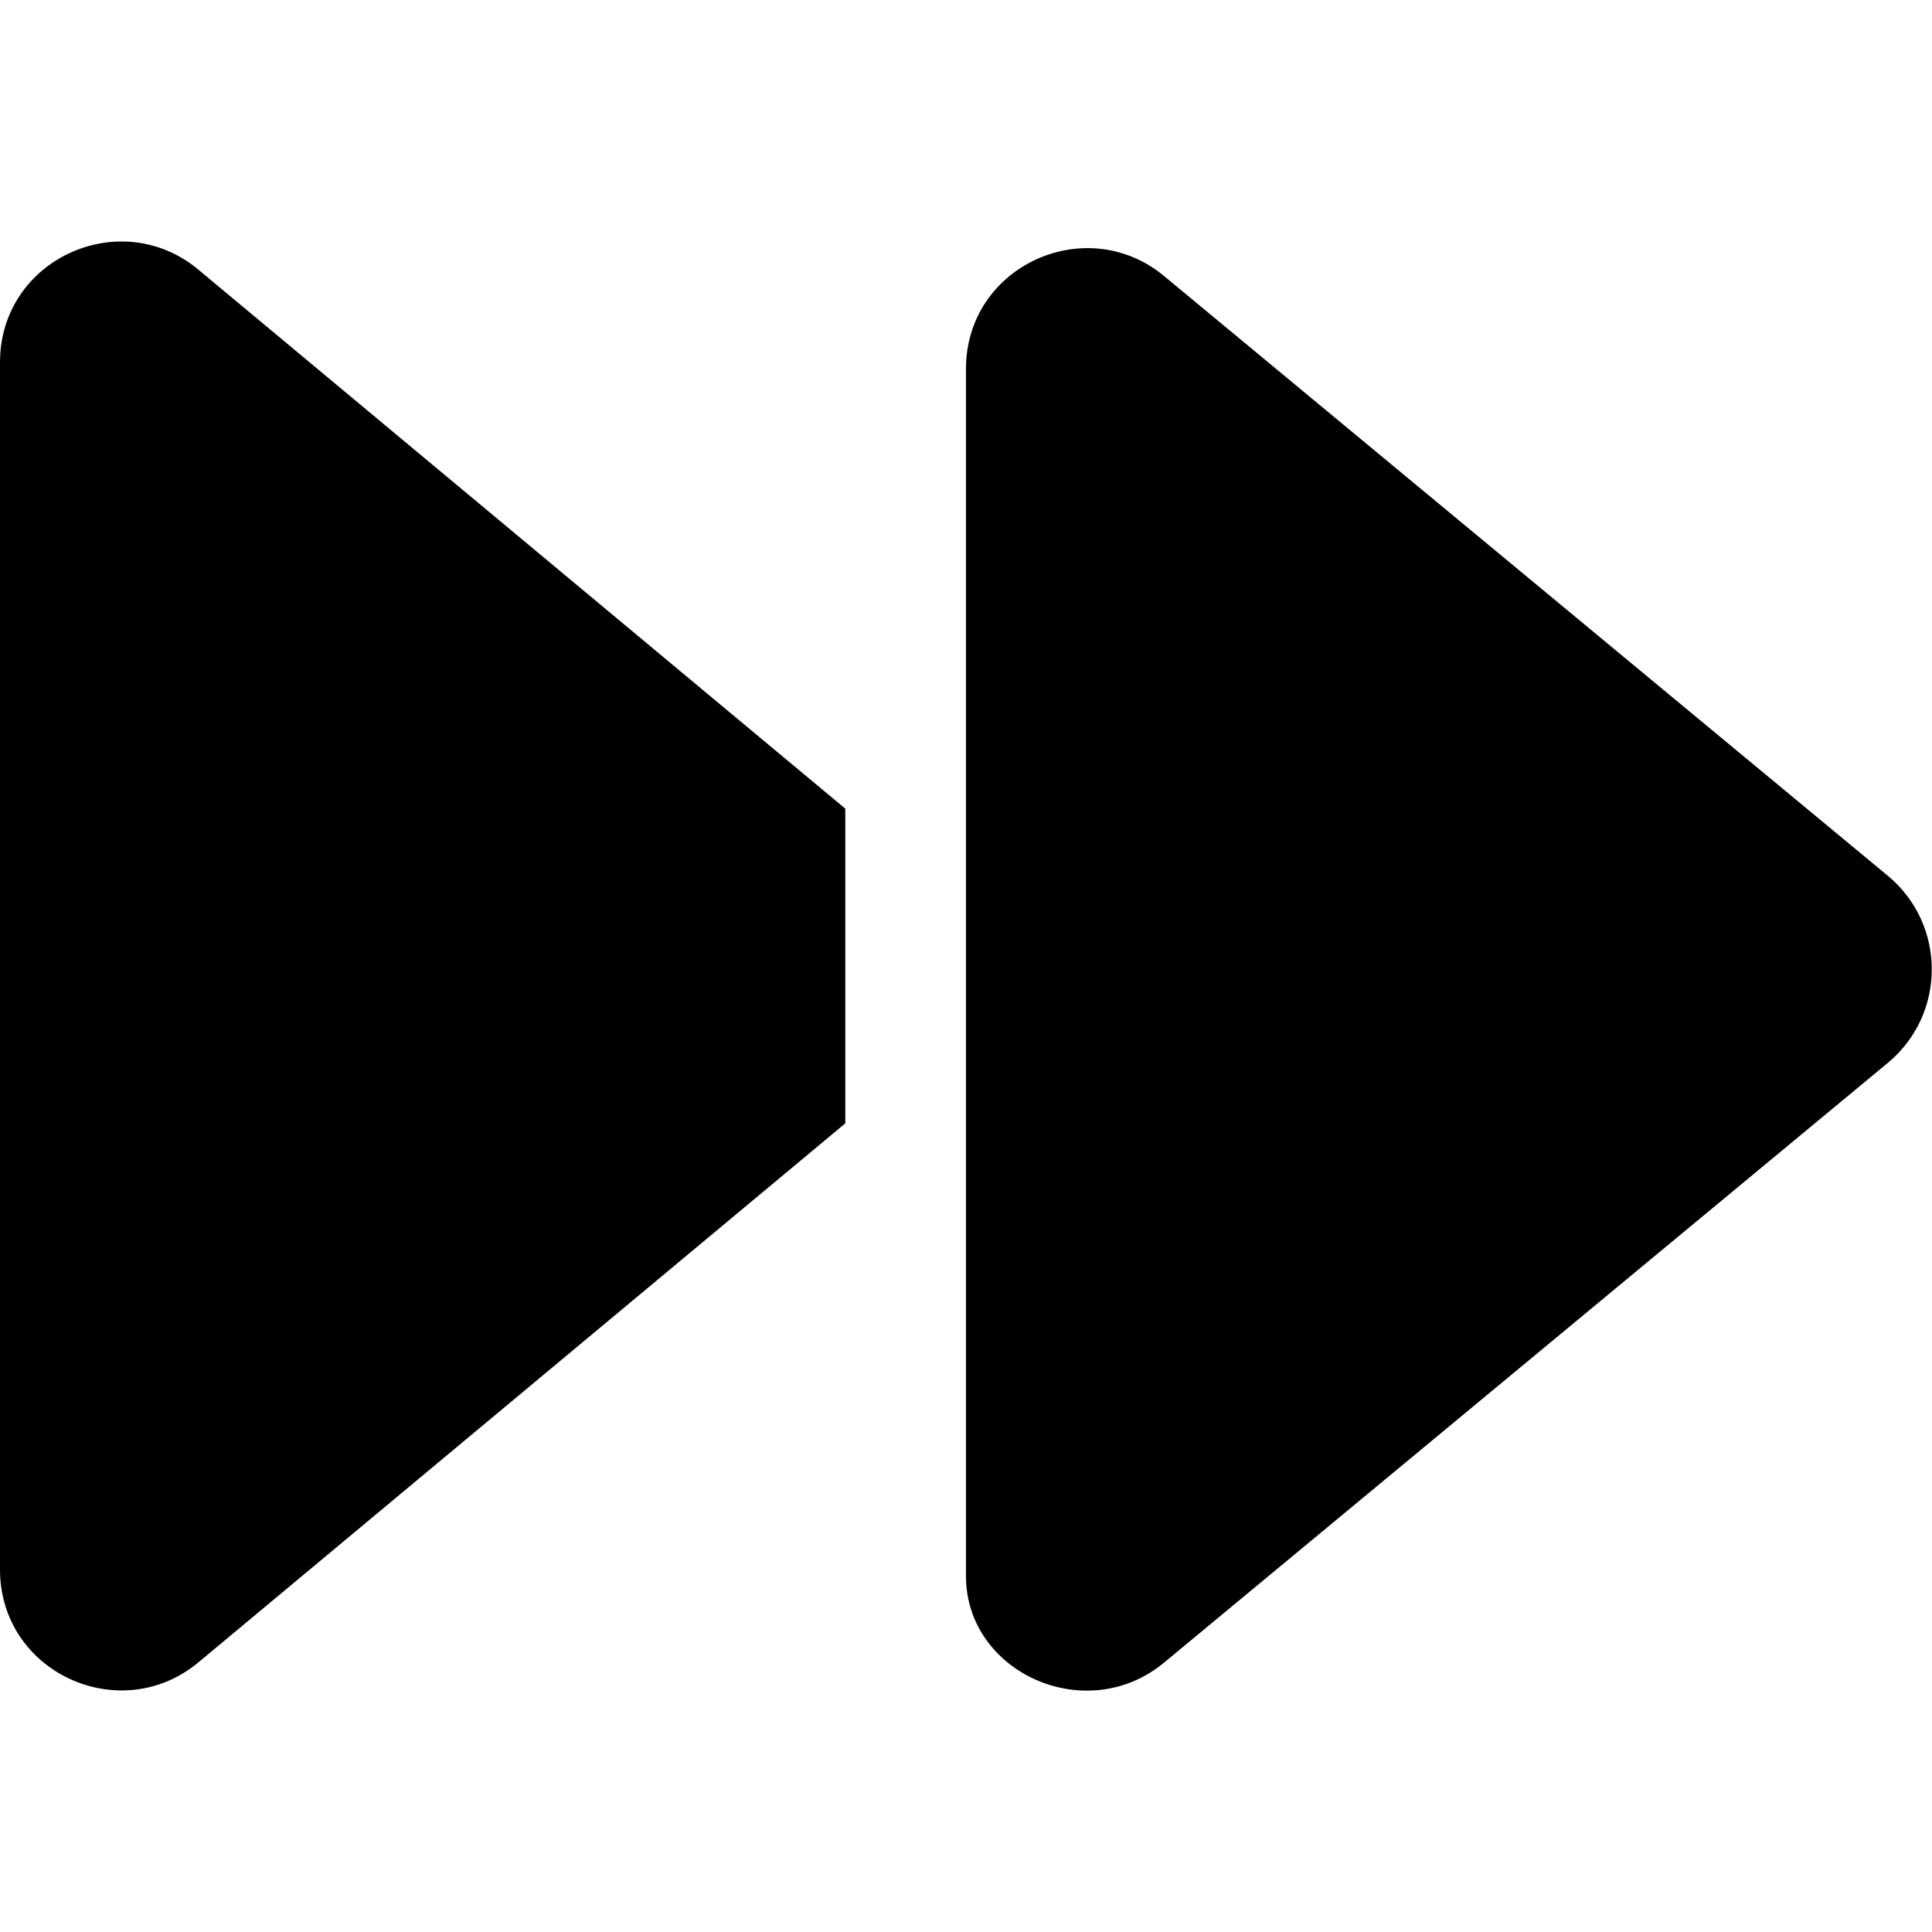
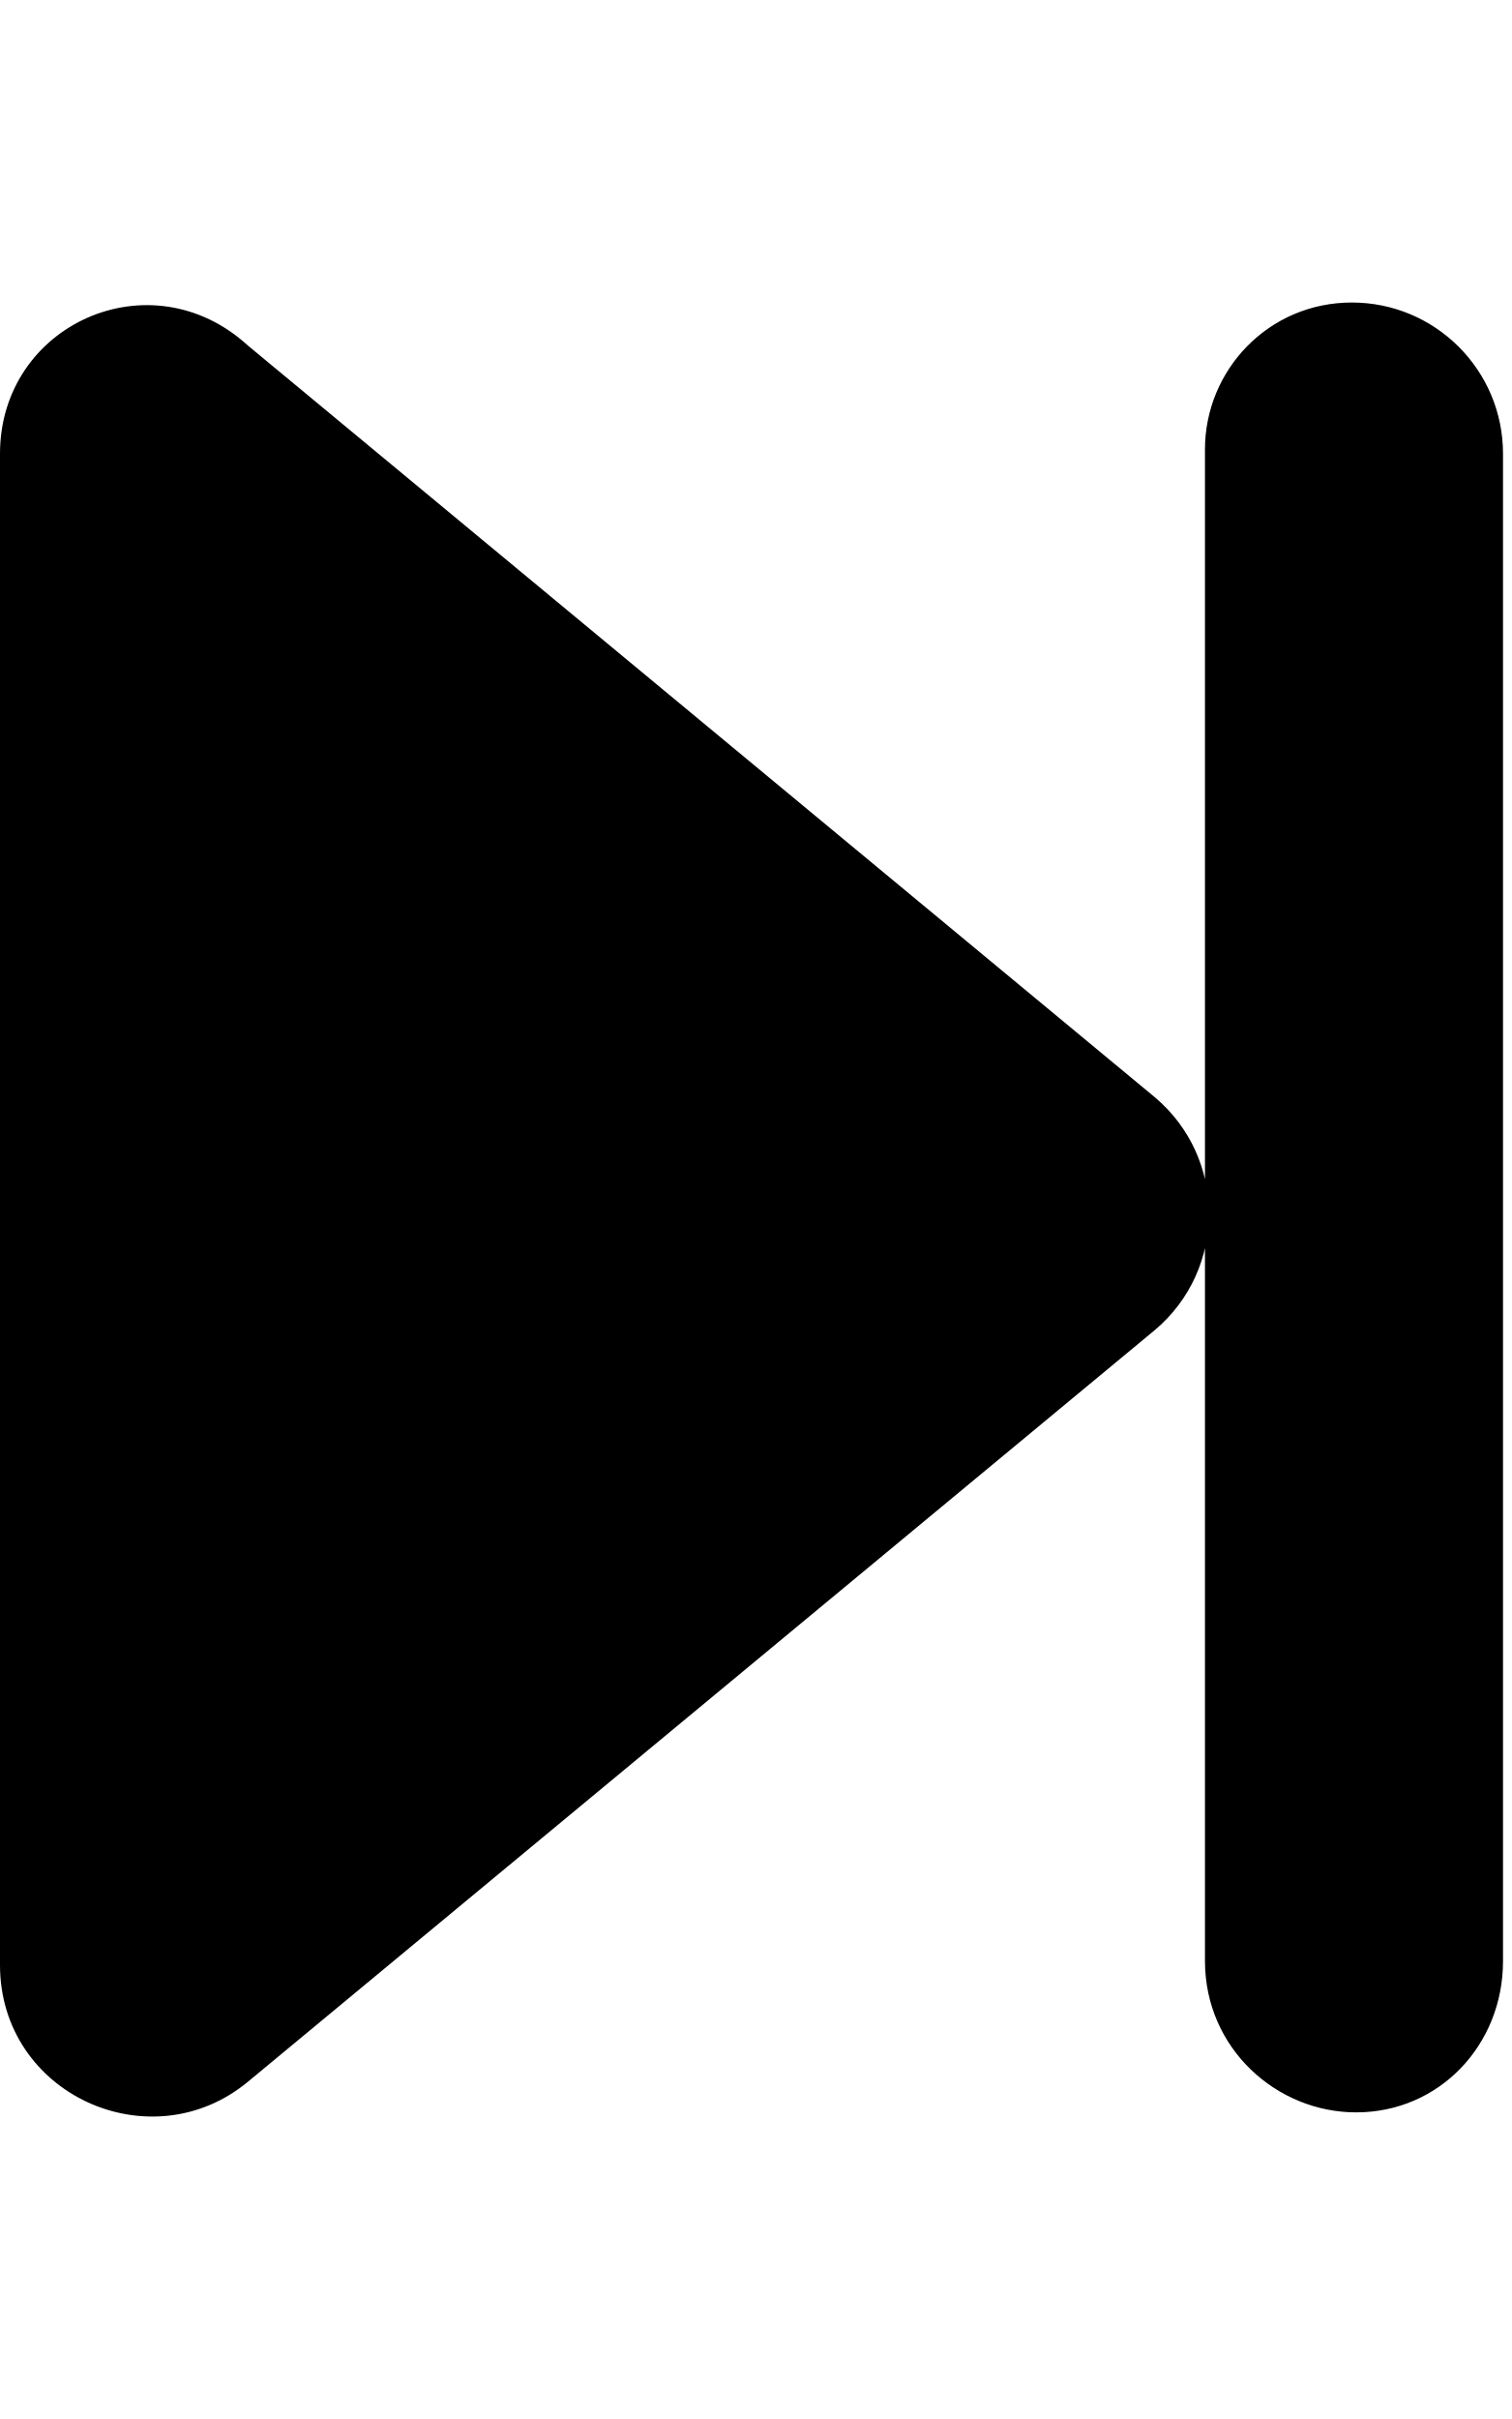
- <svg xmlns="http://www.w3.org/2000/svg" viewBox="0 0 512 512">
-   <path d="M52.51 440.6l171.5-142.9V214.3L52.51 71.41C31.88 54.28 0 68.66 0 96.03v319.9C0 443.3 31.88 457.7 52.51 440.6zM308.5 440.6l192-159.1c15.25-12.87 15.25-36.37 0-49.24l-192-159.1c-20.63-17.12-52.51-2.749-52.51 24.62v319.9C256 443.3 287.9 457.7 308.5 440.6z" />
+ <svg xmlns="http://www.w3.org/2000/svg" viewBox="0 0 320 512">
+   <path d="M287.1 447.1c17.67 0 31.1-14.33 31.1-32V96.03c0-17.67-14.33-32-32-32c-17.67 0-31.1 14.33-31.1 31.1v319.9C255.1 433.6 270.3 447.1 287.1 447.1zM52.51 440.6l192-159.1c7.625-6.436 11.43-15.53 11.43-24.62c0-9.094-3.809-18.18-11.43-24.62l-192-159.1C31.88 54.28 0 68.66 0 96.03v319.9C0 443.3 31.88 457.7 52.51 440.6z" />
</svg>
